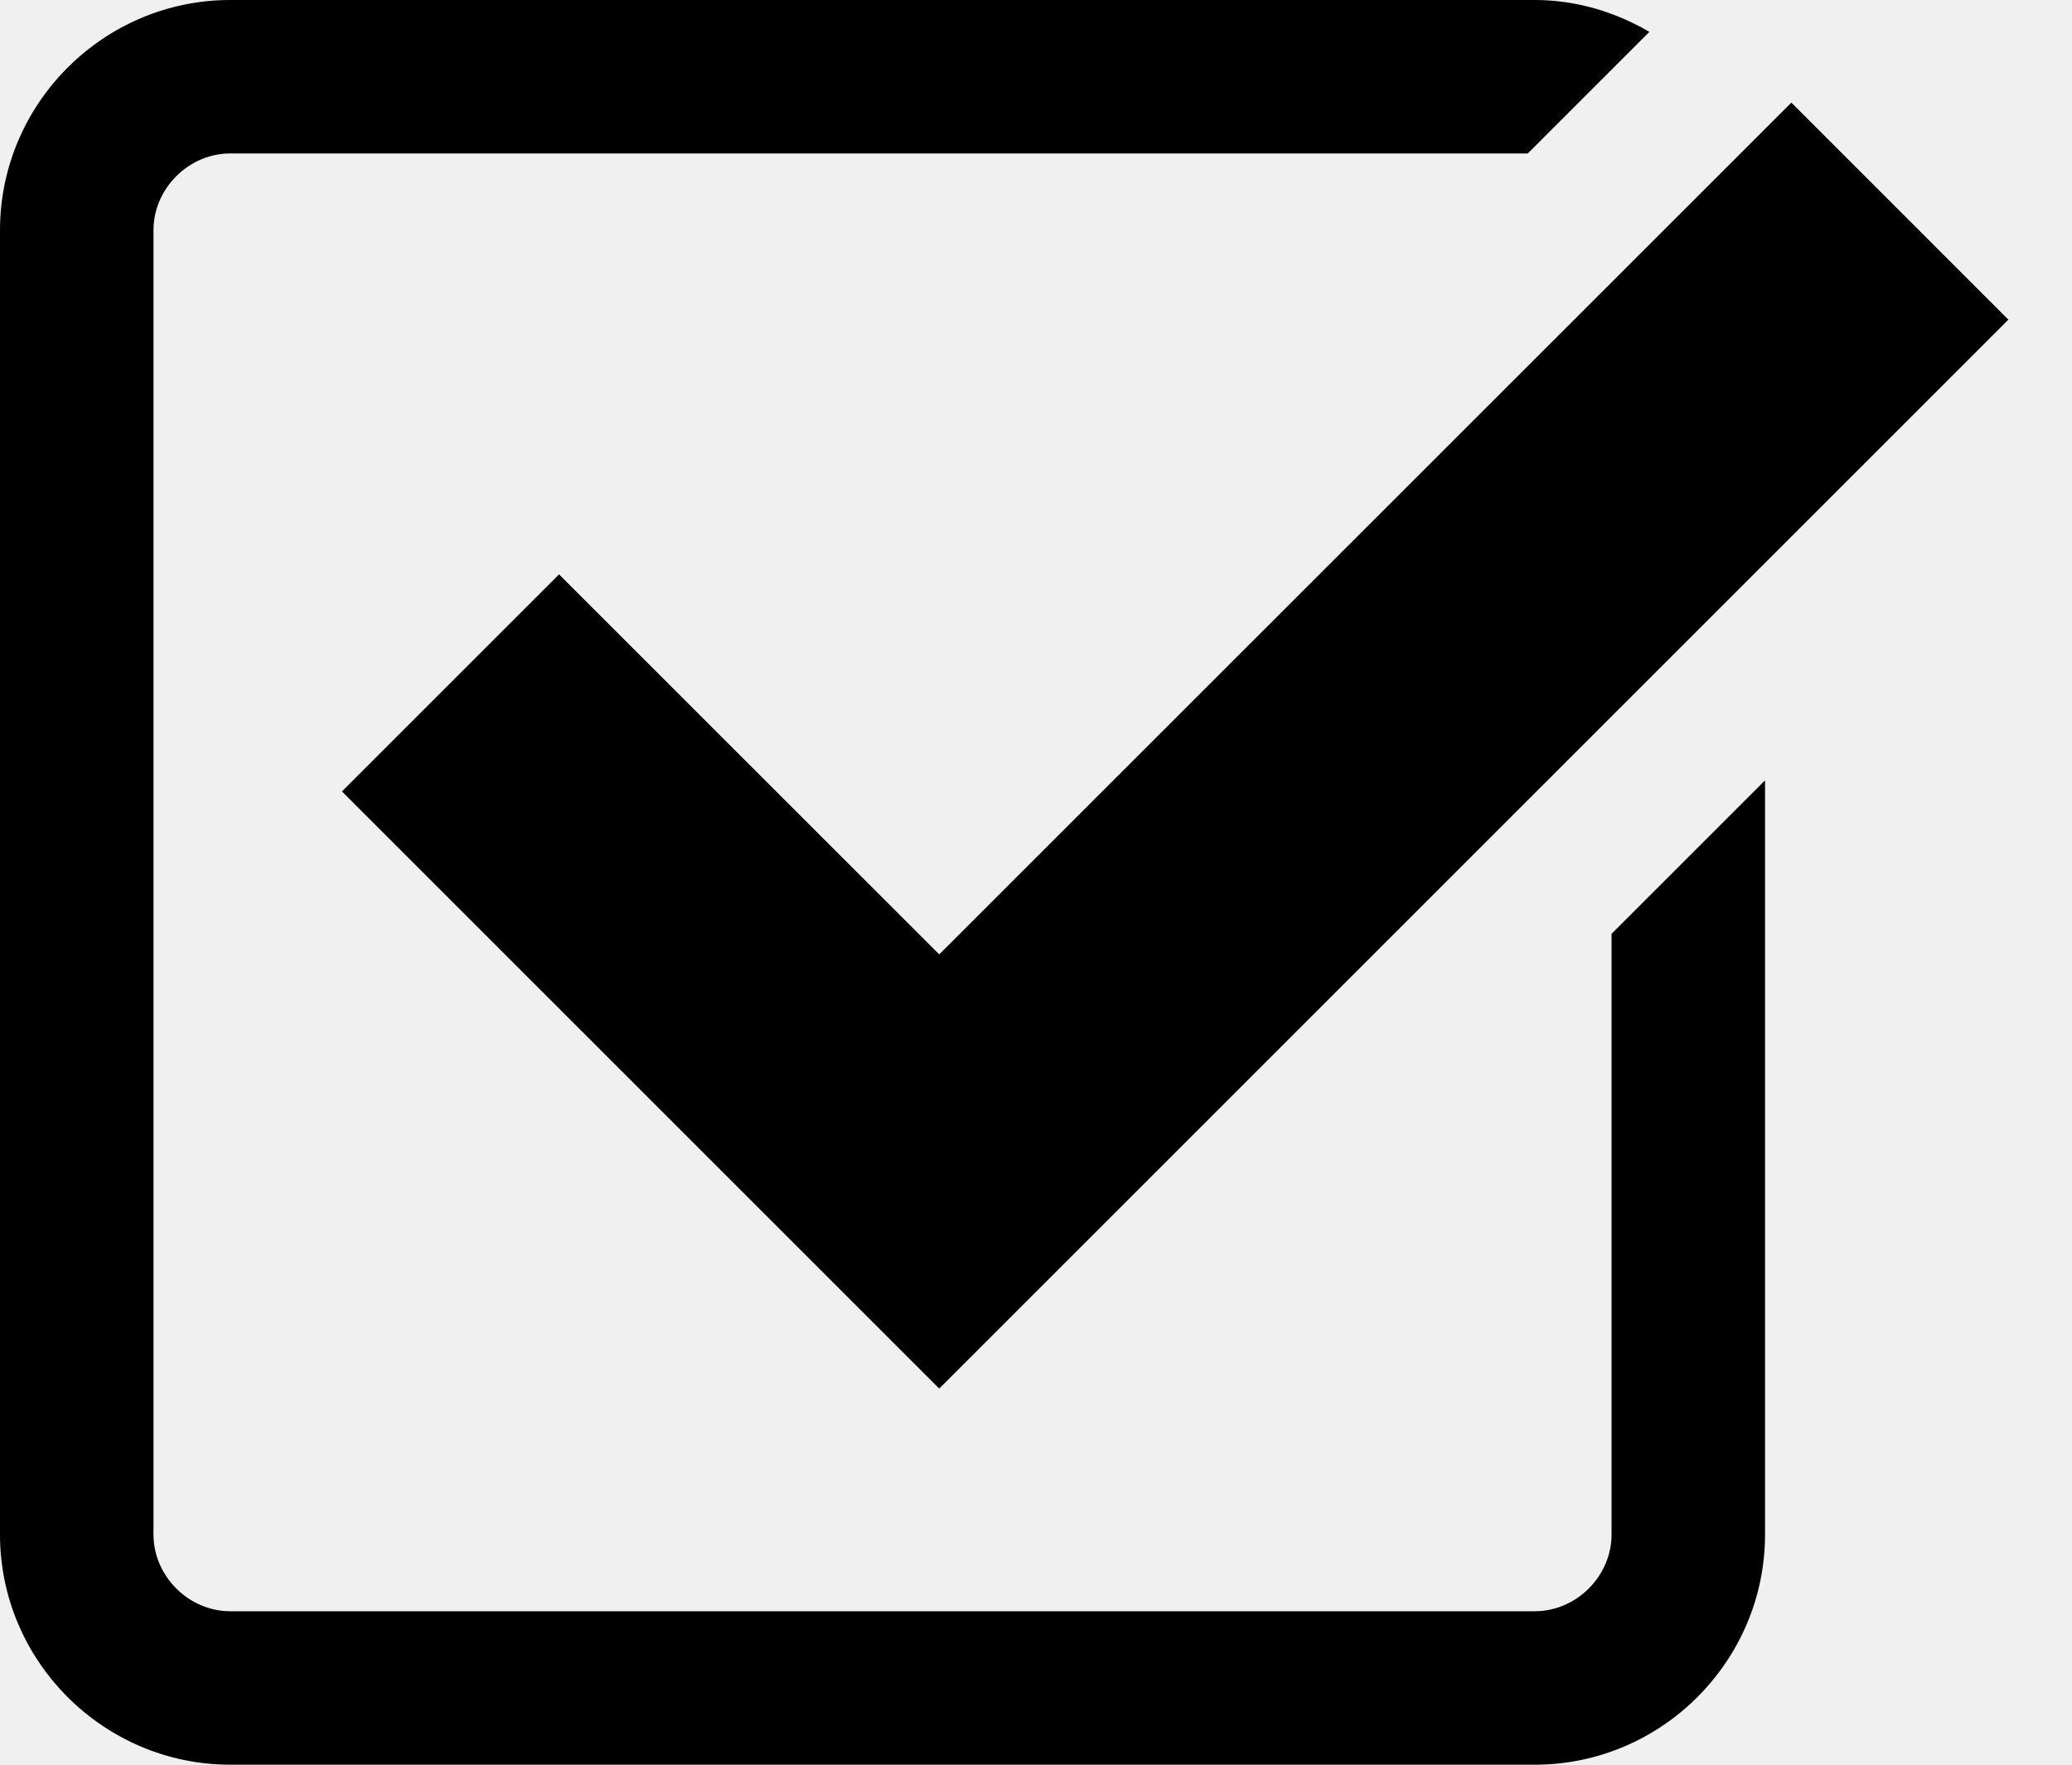
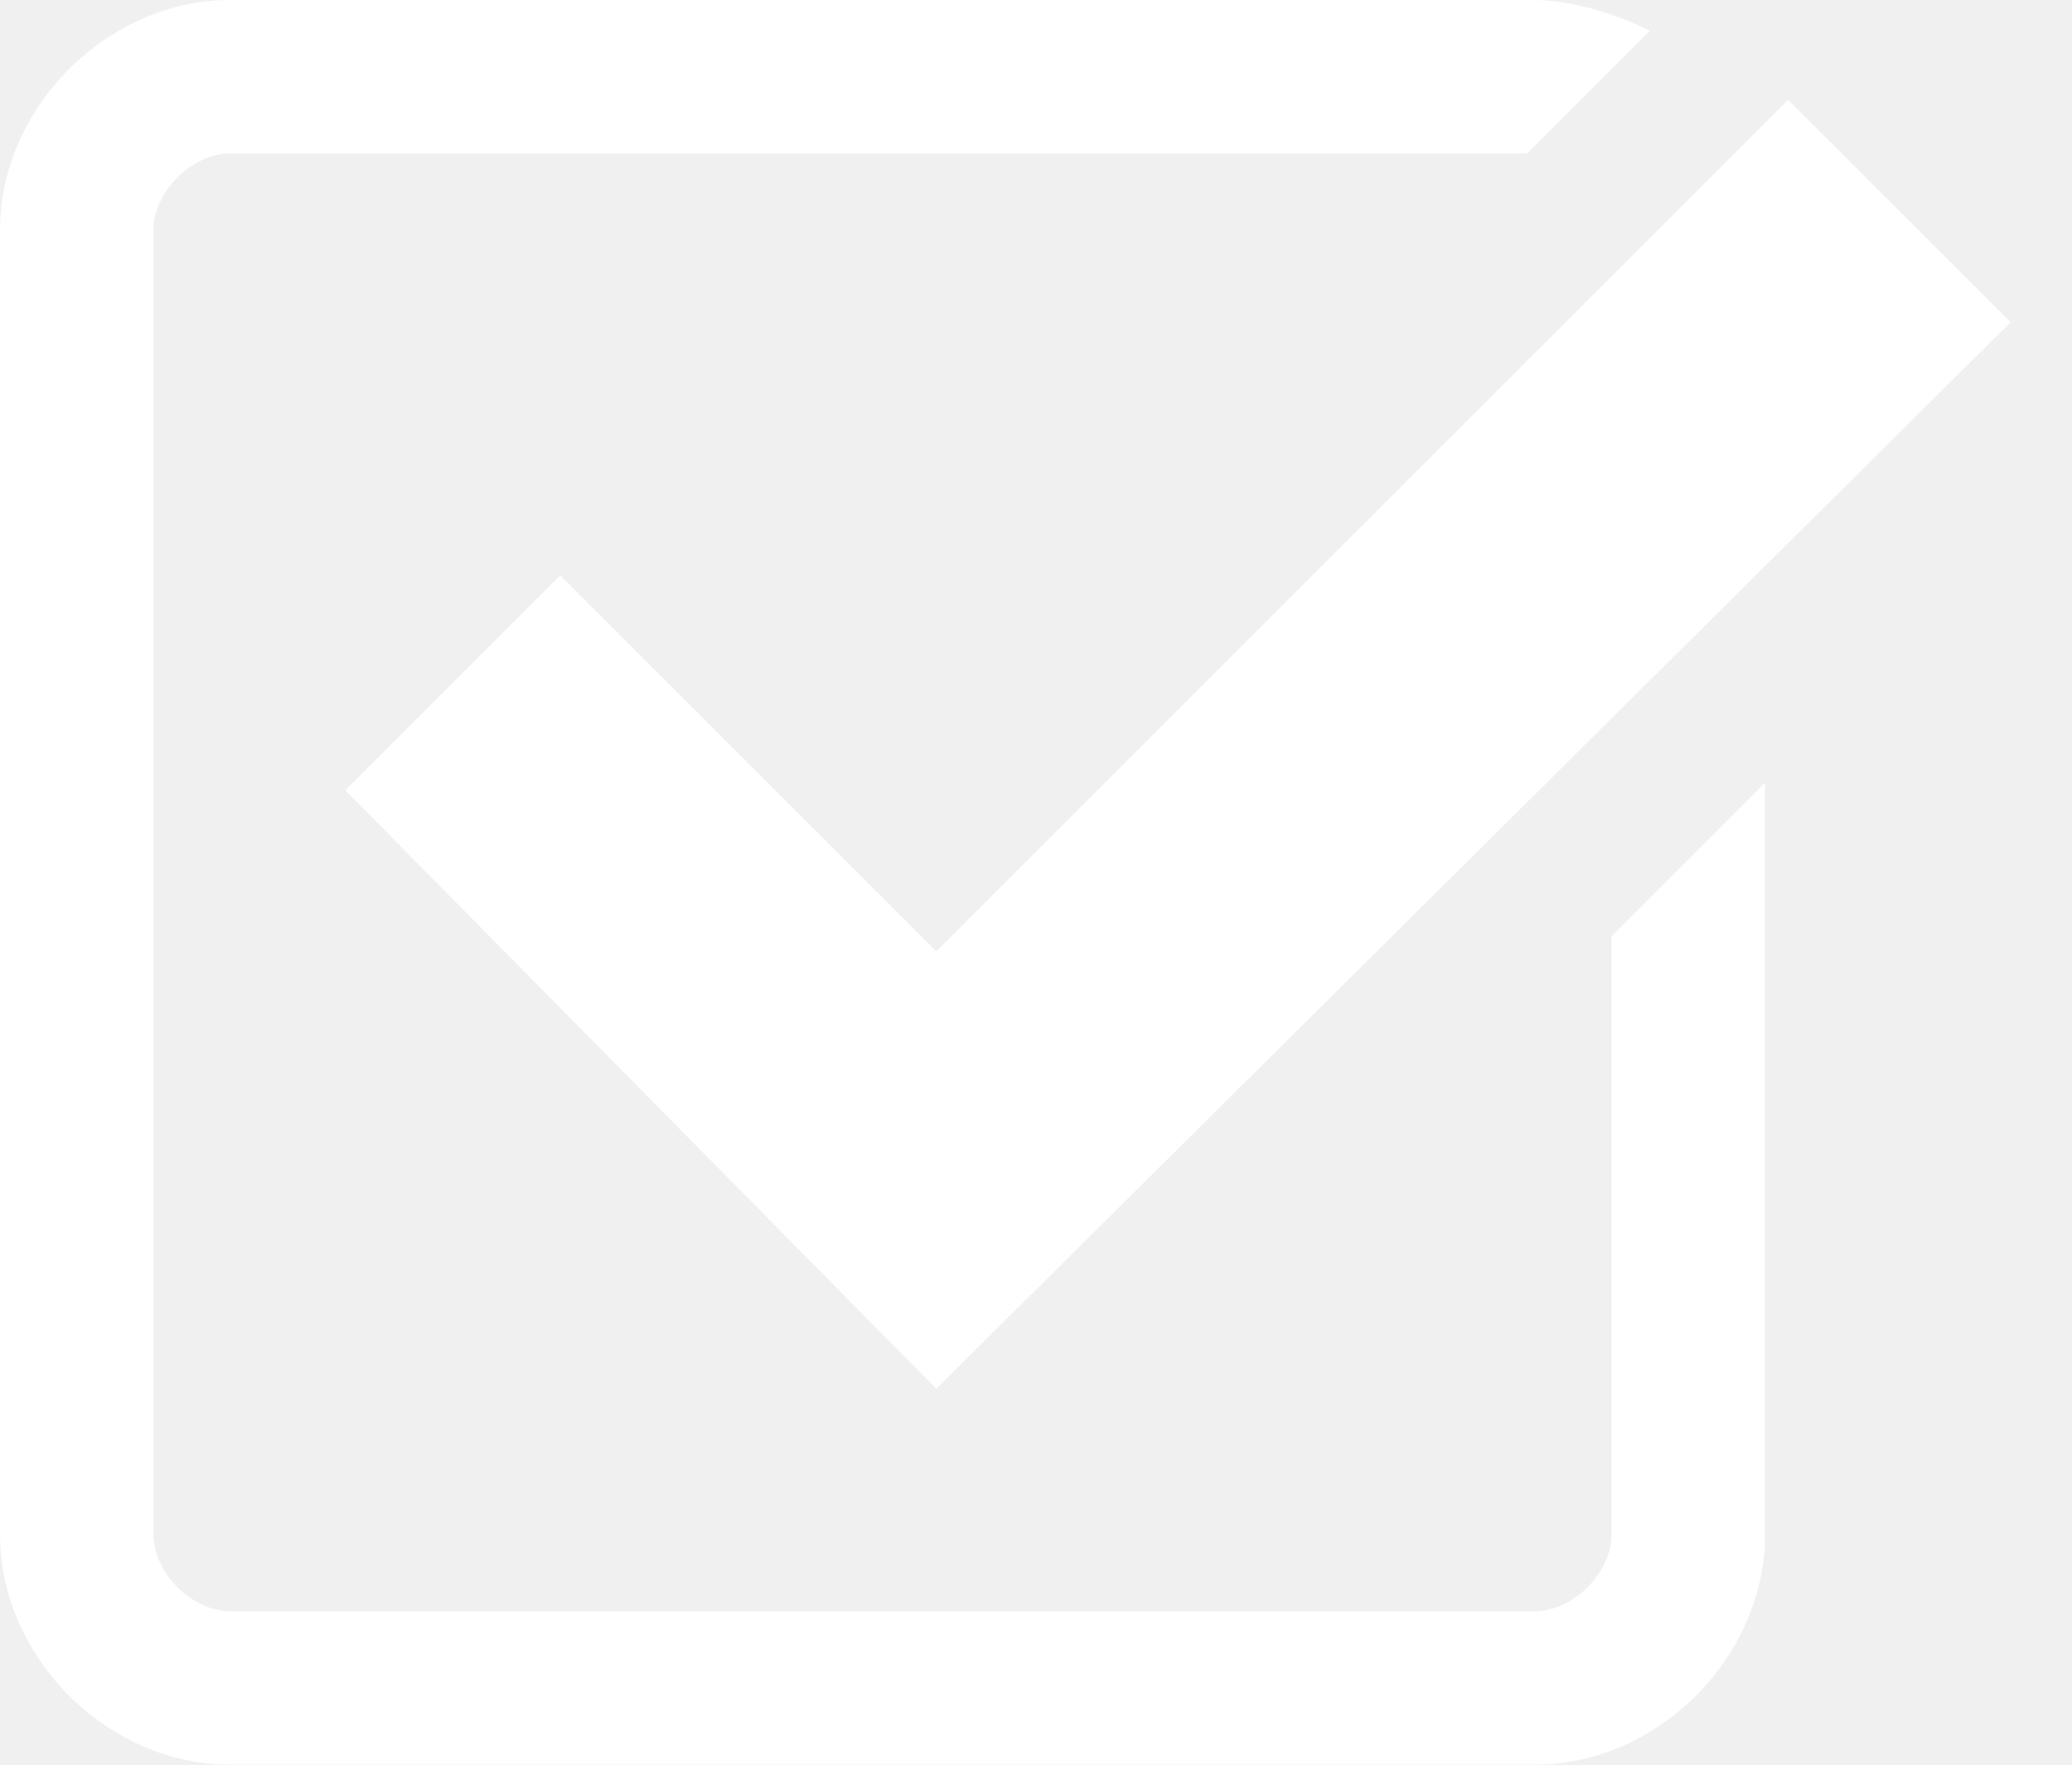
- <svg xmlns="http://www.w3.org/2000/svg" version="1.1" x="0px" y="0px" width="27px" height="23px" viewBox="0 0 27 23" enable-background="new 0 0 27 23" xml:space="preserve">
+ <svg xmlns="http://www.w3.org/2000/svg" version="1.1" id="Слой_1" x="0px" y="0px" viewBox="0 0 27 23" style="enable-background:new 0 0 27 23;" xml:space="preserve">
+   <style type="text/css">
+ 	.st0{fill:#FFFFFF;}
+ </style>
  <g id="Layer_1">
</g>
  <g id="Layer_2">
    <g>
-       <polygon points="7.285,7.486 4.456,10.315 12.239,18.098 26.171,4.166 23.343,1.337 12.239,12.439   " />
-       <path d="M21,20c0,0.542-0.458,1-1,1H3c-0.542,0-1-0.458-1-1V3c0-0.542,0.458-1,1-1h16.908l1.585-1.585C21.051,0.158,20.545,0,20,0    H3C1.35,0,0,1.35,0,3v17c0,1.65,1.35,3,3,3h17c1.65,0,3-1.35,3-3v-9.829l-2,2V20z" />
+       <polygon class="st0" points="7.3,7.5 4.5,10.3 12.2,18.1 26.2,4.2 23.3,1.3 12.2,12.4   " />
+       <path class="st0" d="M21,20c0,0.5-0.5,1-1,1H3c-0.5,0-1-0.5-1-1V3c0-0.5,0.5-1,1-1h16.9l1.6-1.6C21.1,0.2,20.5,0,20,0H3    C1.4,0,0,1.4,0,3v17c0,1.6,1.4,3,3,3h17c1.6,0,3-1.4,3-3v-9.8l-2,2V20z" />
    </g>
  </g>
</svg>
